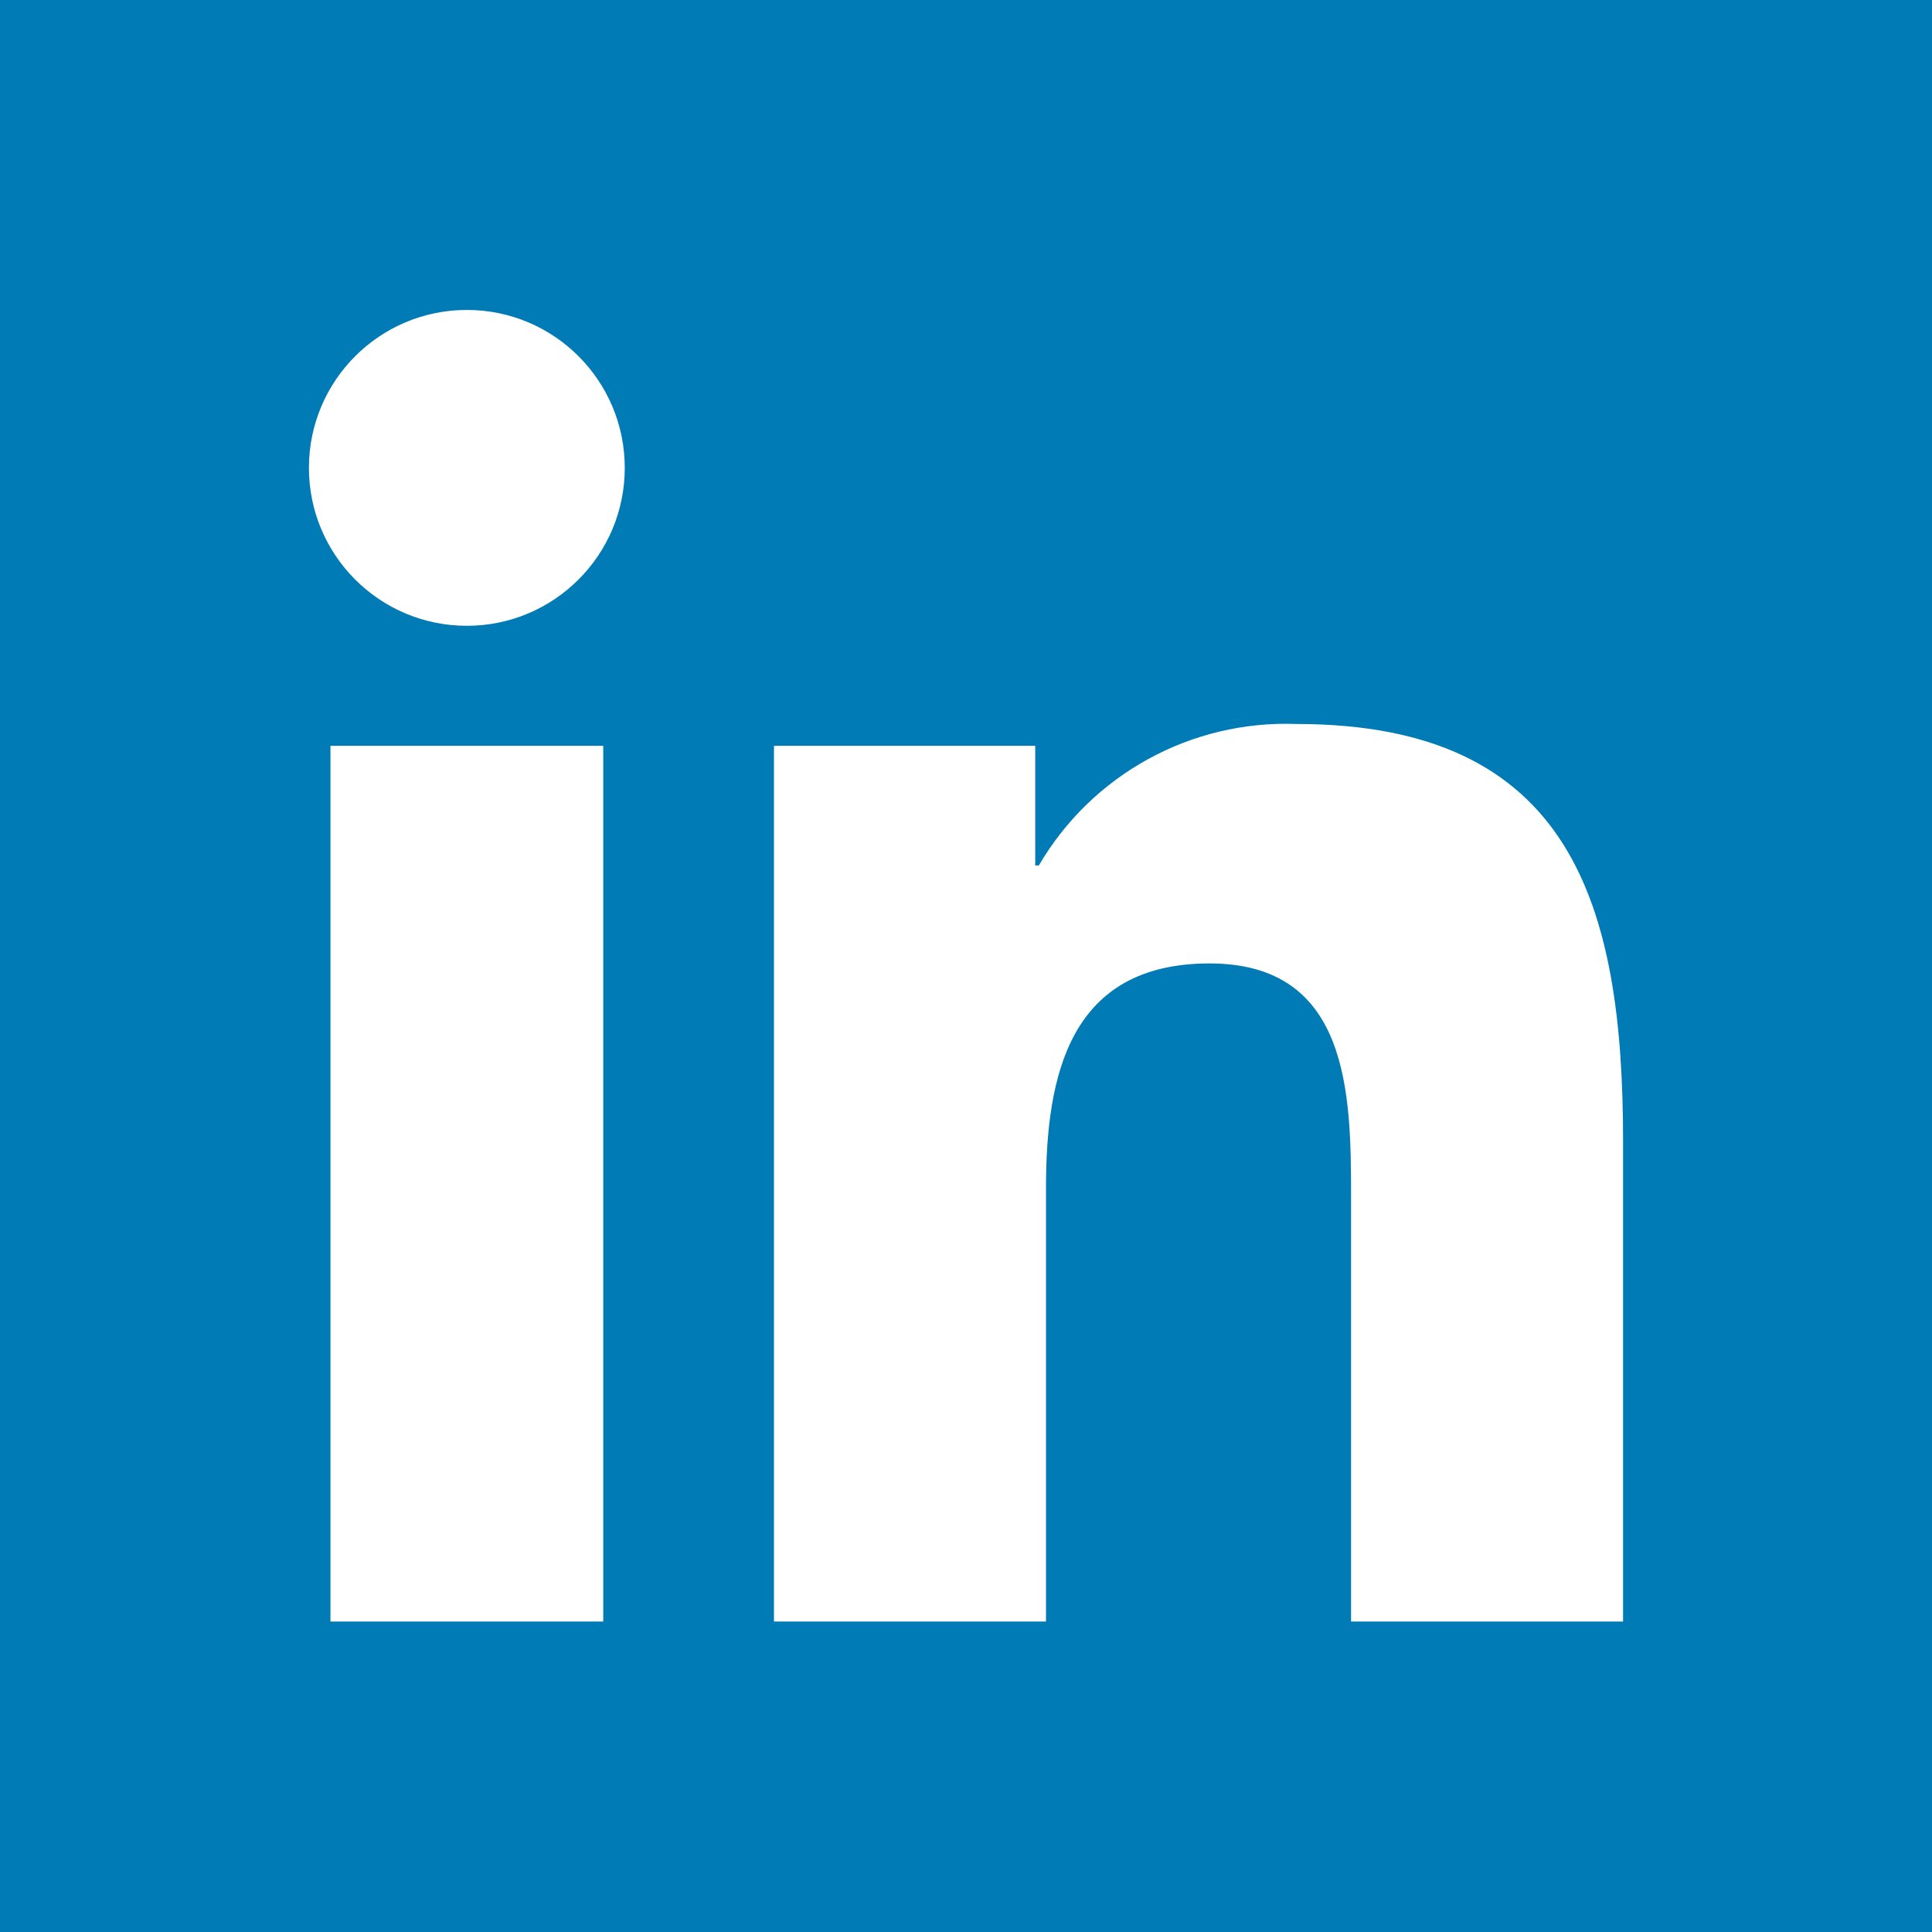
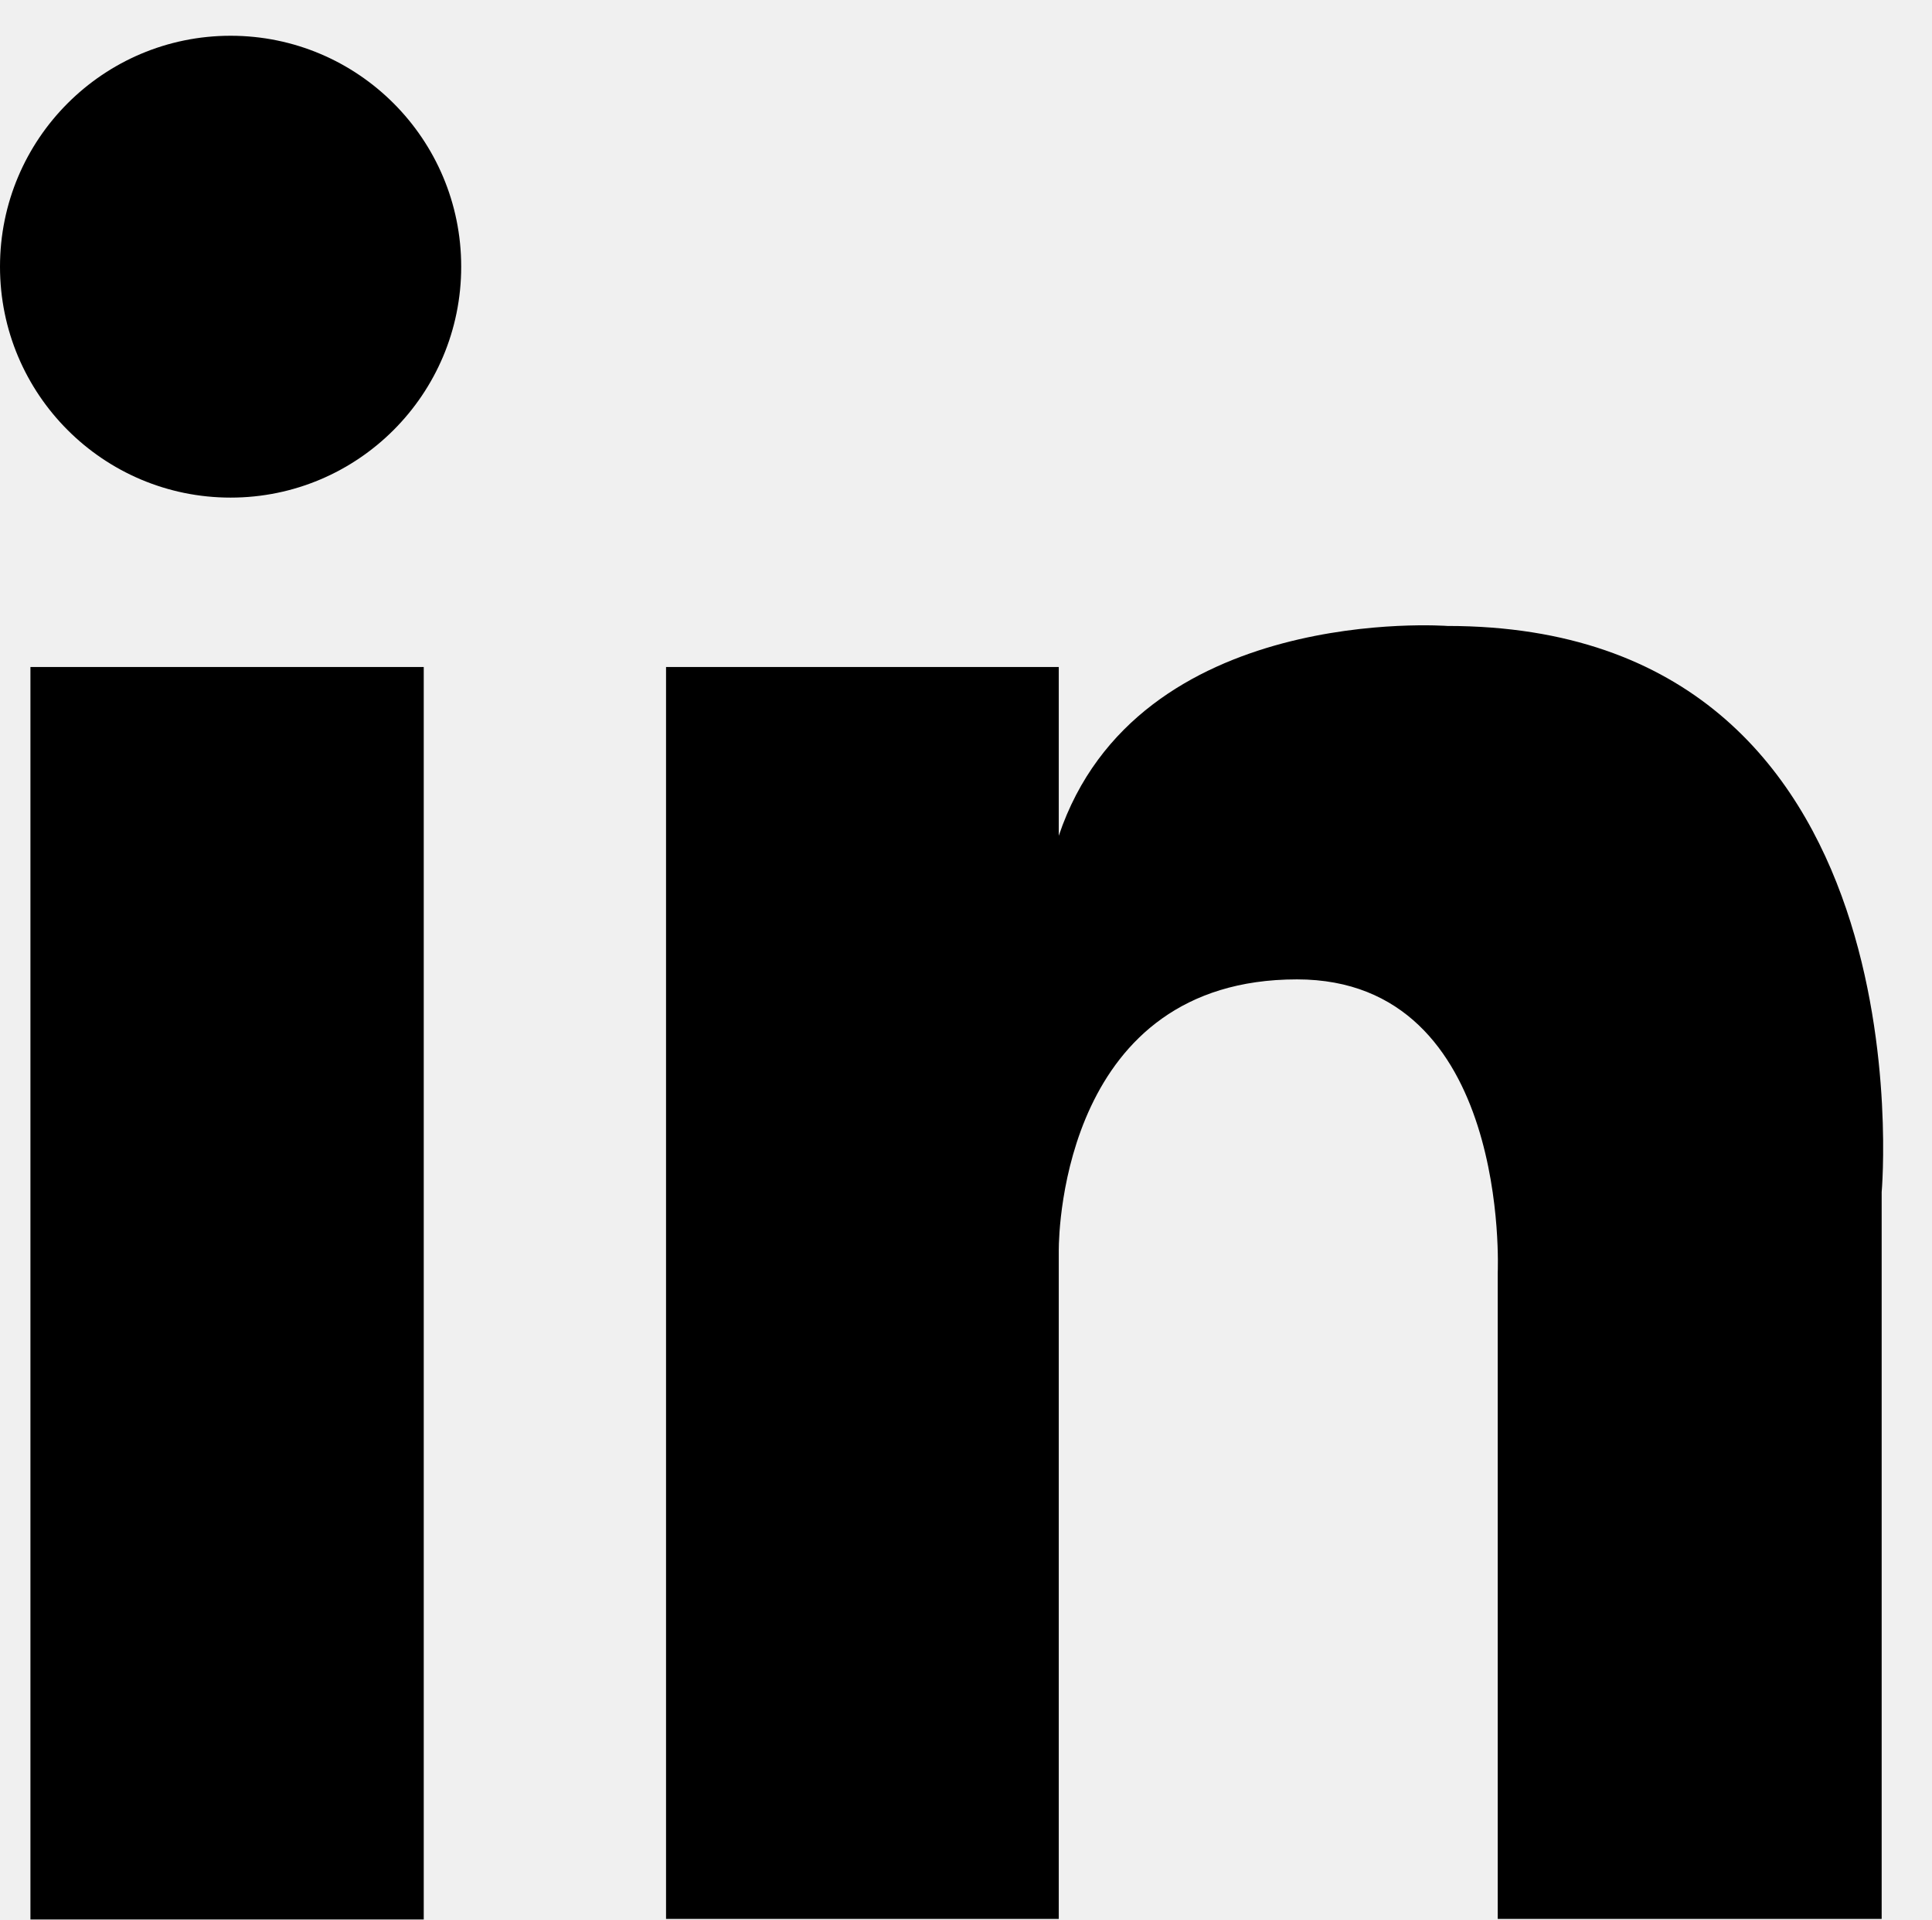
- <svg xmlns="http://www.w3.org/2000/svg" aria-labelledby="title" role="img" id="linkedin" data-name="Layer 1" viewBox="0 0 75.36 75.36">
-   <rect width="75.36" height="75.36" fill="#017bb6" />
-   <path d="M12.89,29.09H23.53V63.25H12.89V29.09Zm5.32-17a6.16,6.16,0,1,1-6.16,6.15,6.16,6.16,0,0,1,6.16-6.15" fill="#fff" />
-   <path d="M30.19,29.09H40.38v4.67h0.14a11.16,11.16,0,0,1,10.05-5.52c10.75,0,12.74,7.07,12.74,16.27V63.25H52.7V46.64c0-4-.08-9.06-5.52-9.06S40.8,41.9,40.8,46.35v16.9H30.19V29.09Z" fill="#fff" />
+ <svg xmlns="http://www.w3.org/2000/svg" viewBox="0 0 300 298">
+   <g transform="matrix(9.088153, 0, 0, 9.099236, -7123.93, -52104.133)">
+     <path id="avhwa" d="M783.87 5730.76a3.94 3.94 0 1 0 7.88 0 3.94 3.94 0 0 0-7.88 0zm.52 28.2h6.72v-21.37h-6.72zm17.57-18.49v-2.88h-6.71v21.36h6.71v-11.41c0-.38.11-4.62 4.07-4.62 3.66 0 3.43 5 3.43 5v11.03h6.56v-12.4s.86-9.66-7.42-9.66c0 0-5.3-.4-6.64 3.58z" />
+   </g>
</svg>
